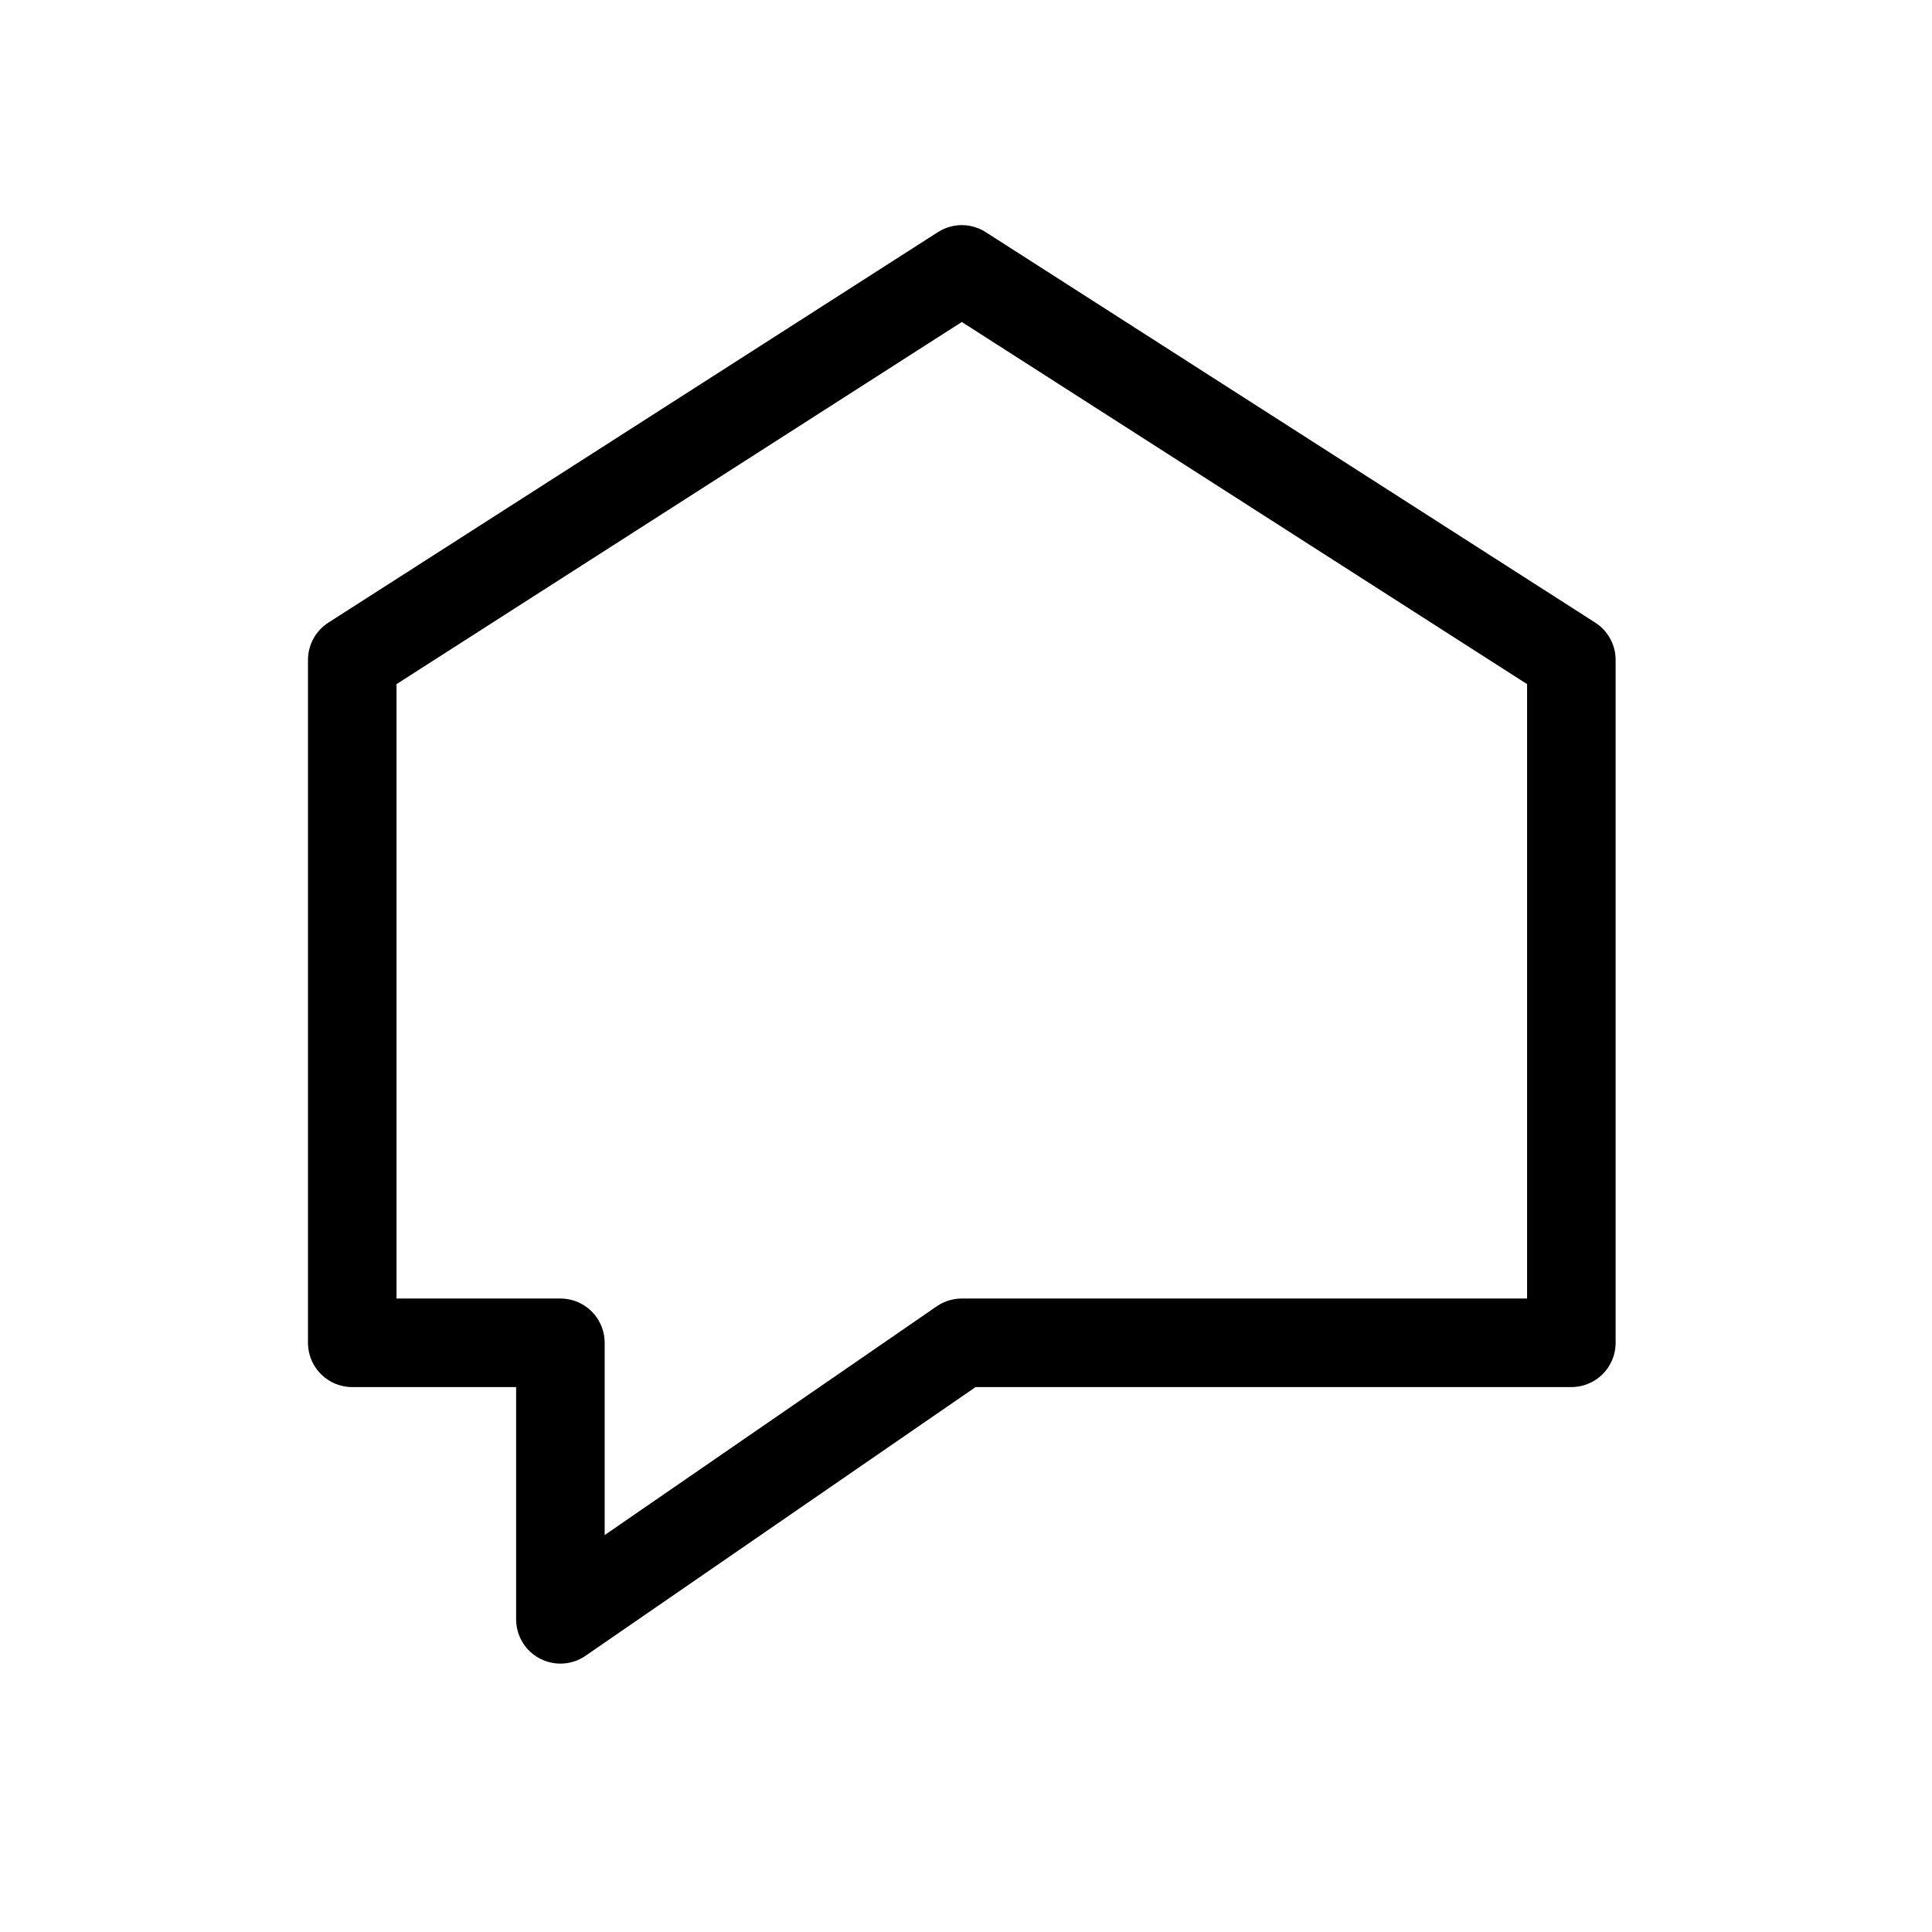
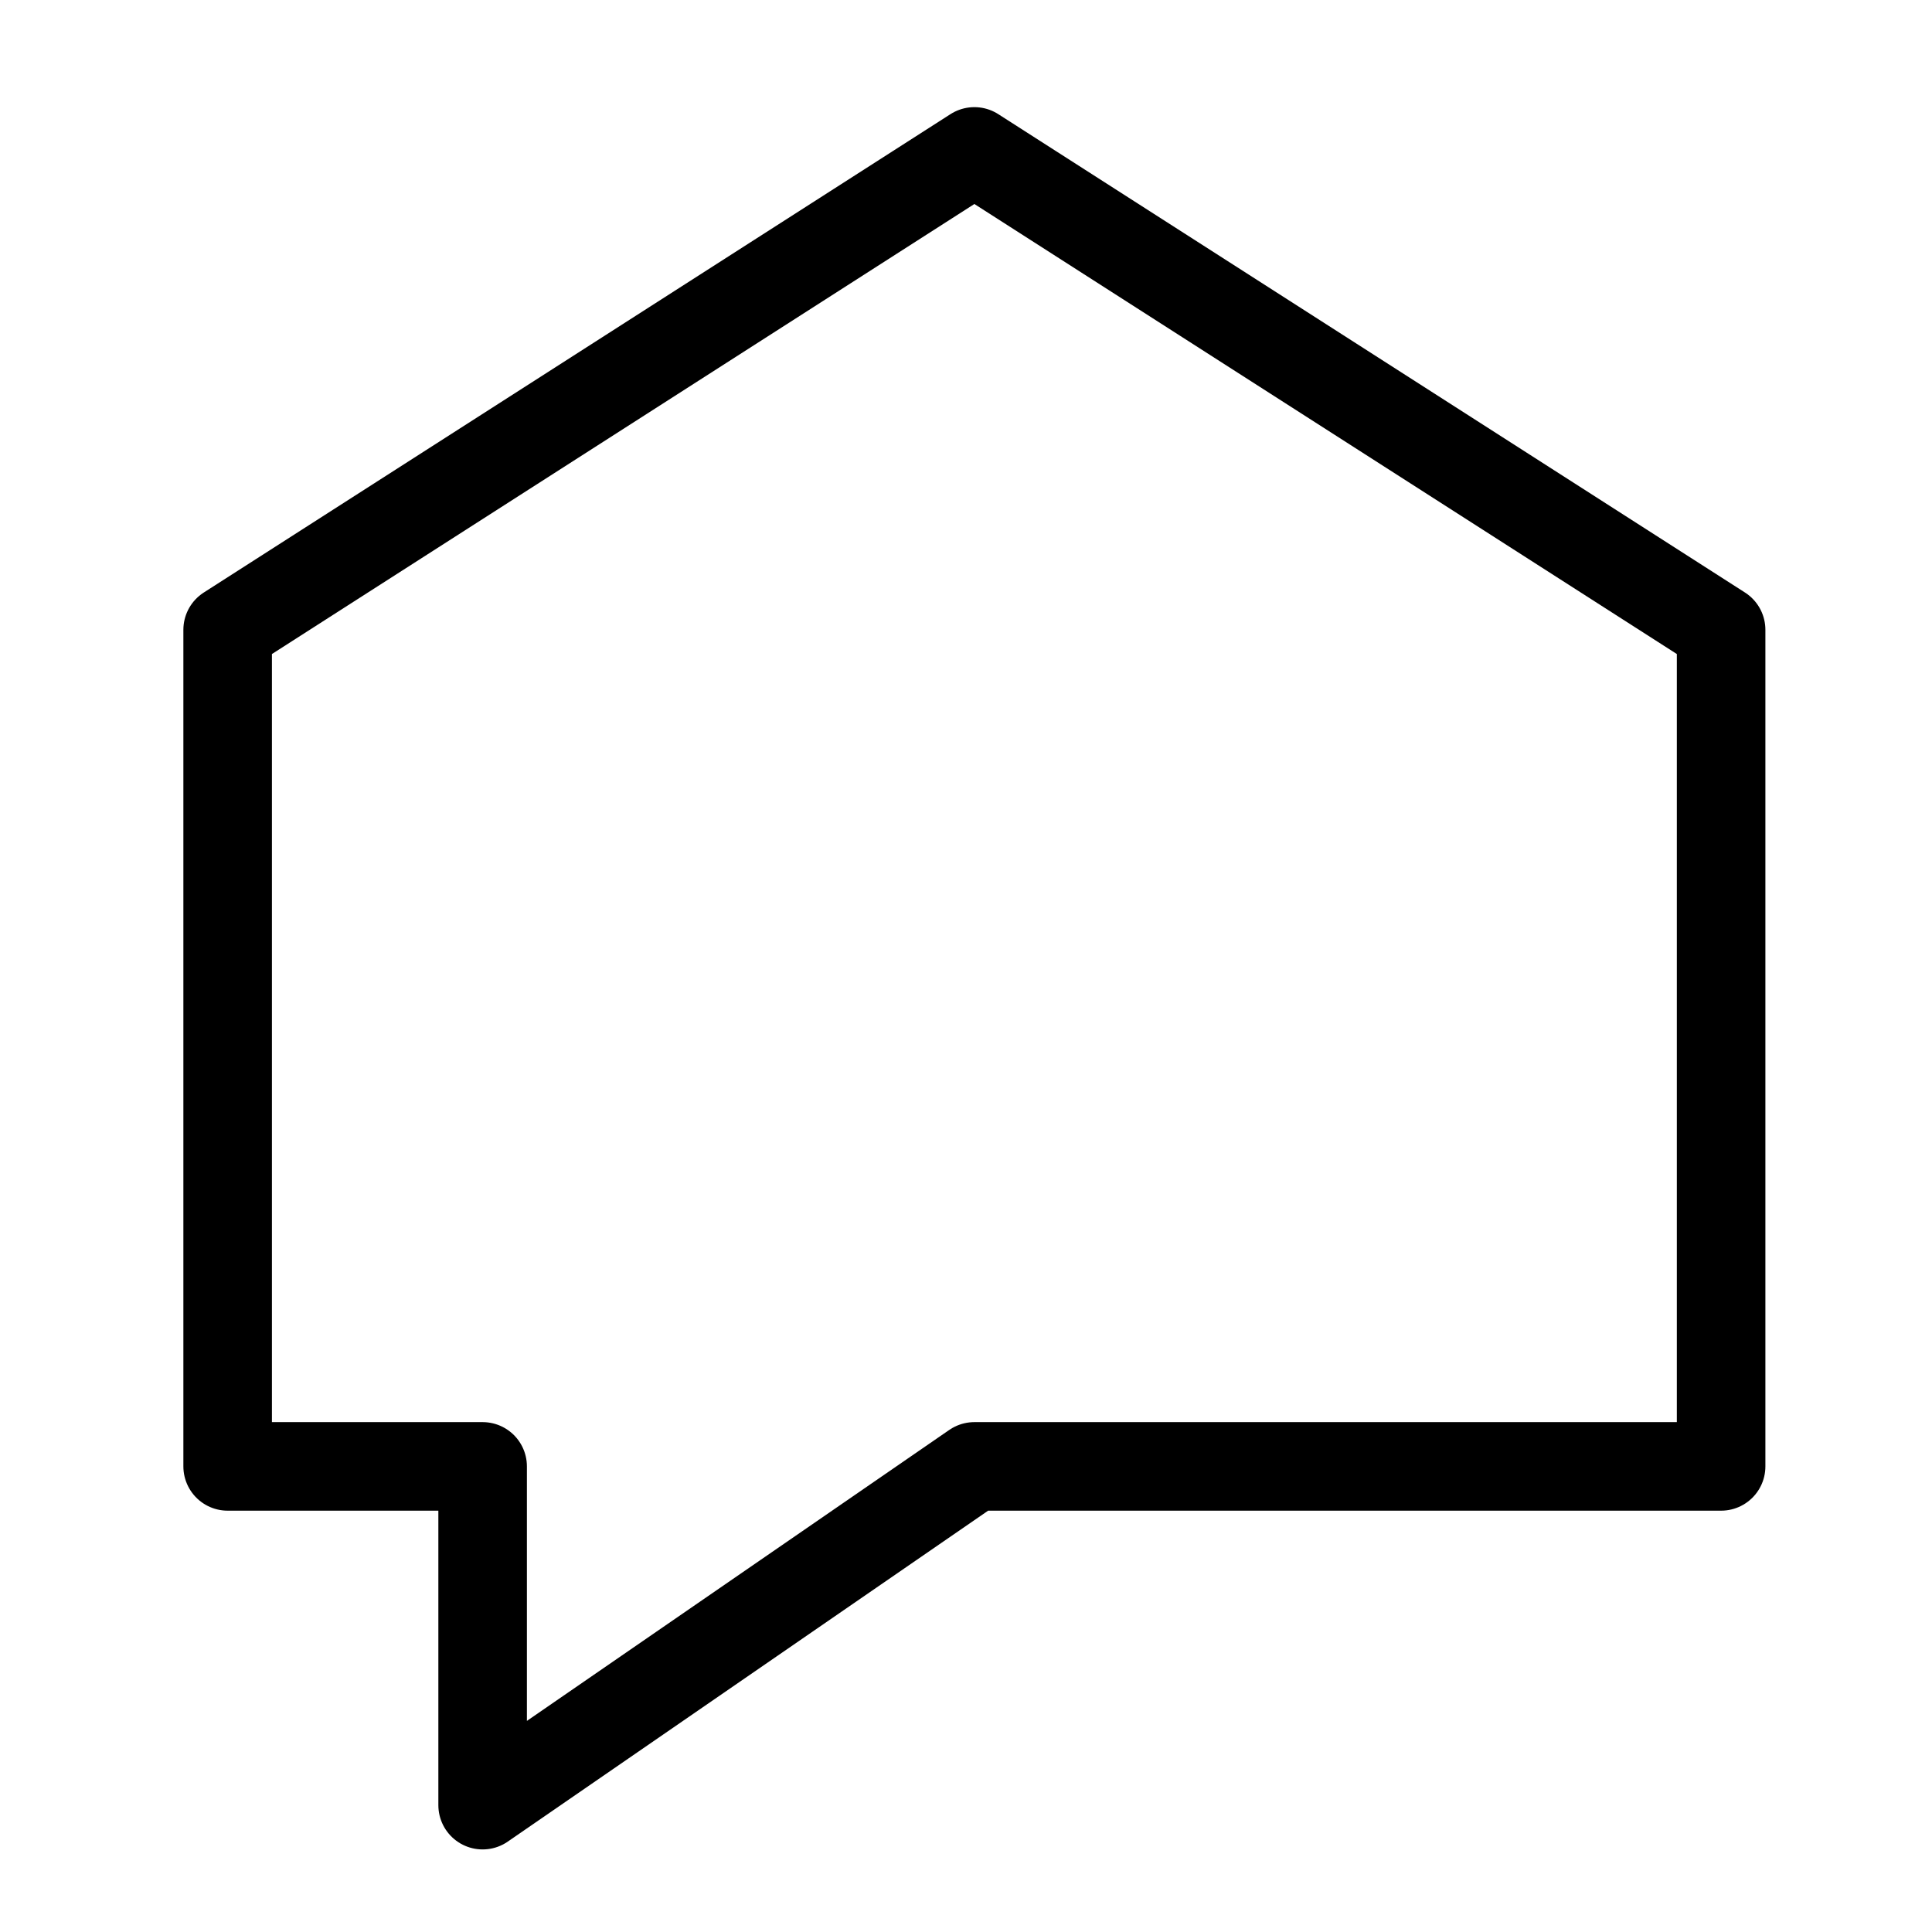
<svg xmlns="http://www.w3.org/2000/svg" viewBox="0 0 960 960">
  <g fill="none" stroke="#000000" stroke-width="44" stroke-linejoin="round" stroke-linecap="round" clip-rule="evenodd" fill-rule="evenodd">
-     <path d="M 780.796 667.23 V 327.904 L 477.915 133.864 175.034 327.904 V 667.23 H 278.457 V 804.634 L 477.915 667.23 Z" />
+     <path d="M 855.212 728.643 V 312.949 L 484.165 75.238   113.118 312.949 V 728.643 H 239.817 V 896.971 L 484.165 728.643 Z" />
  </g>
</svg>
